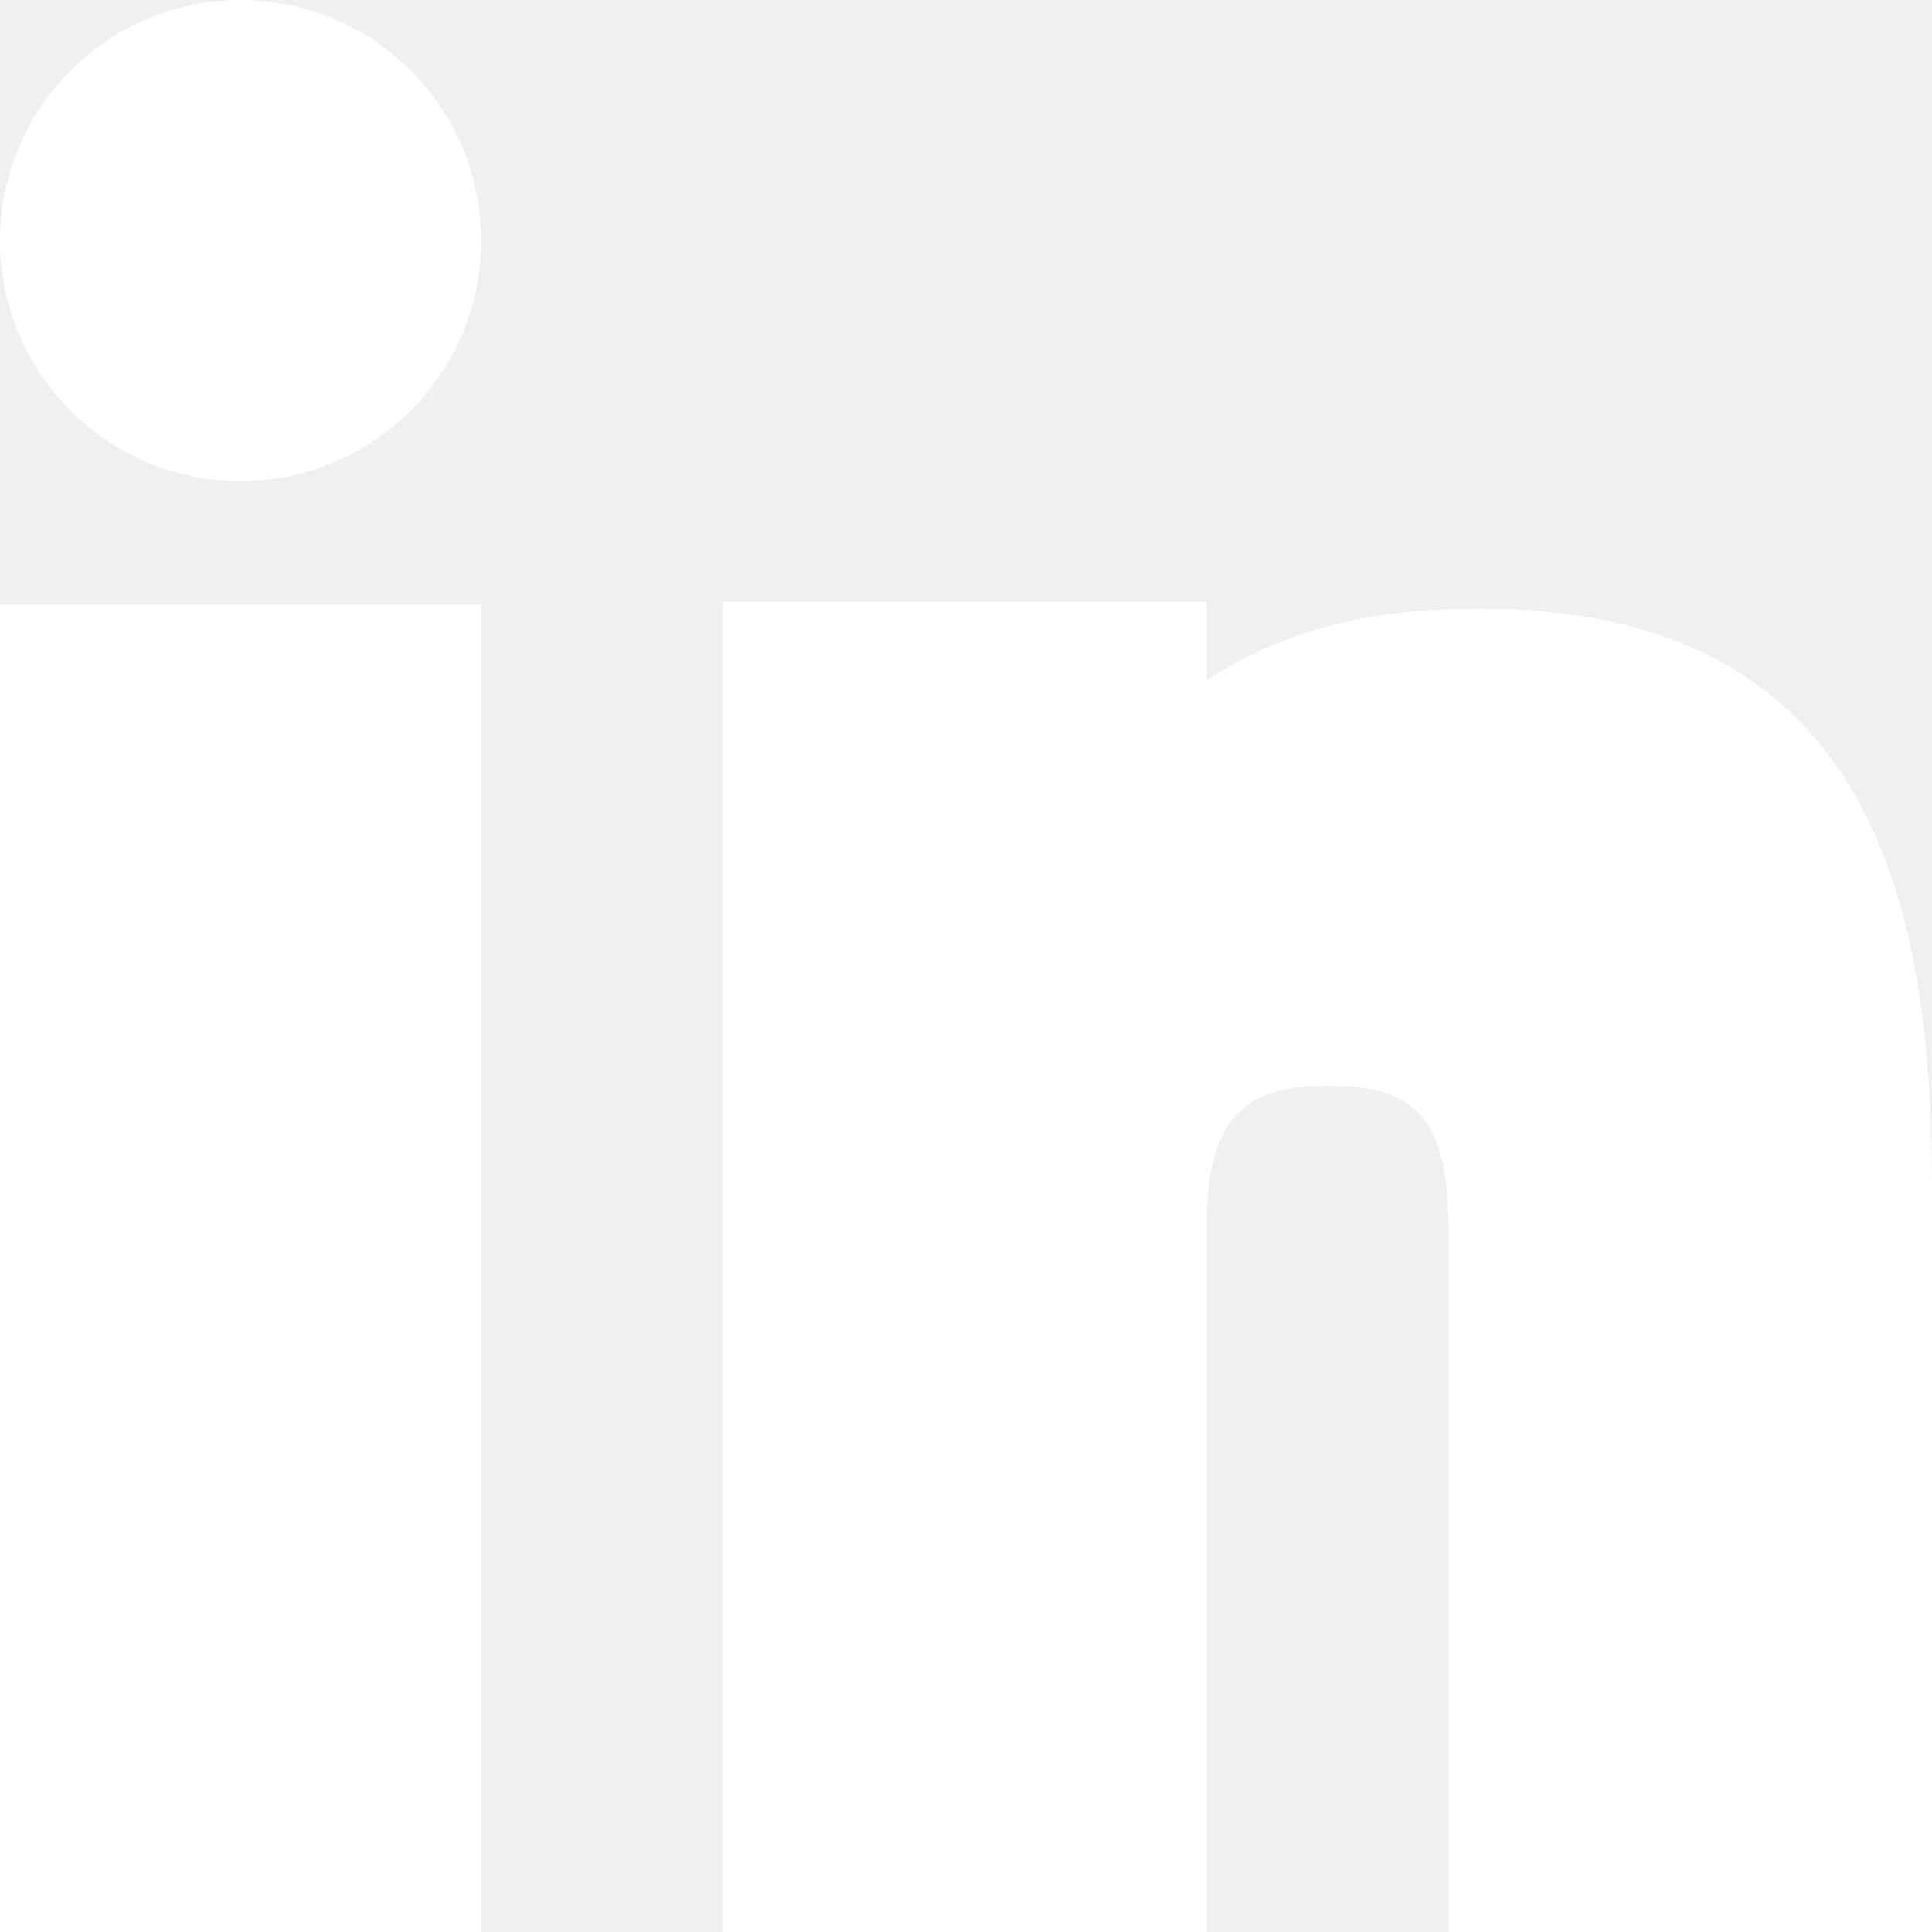
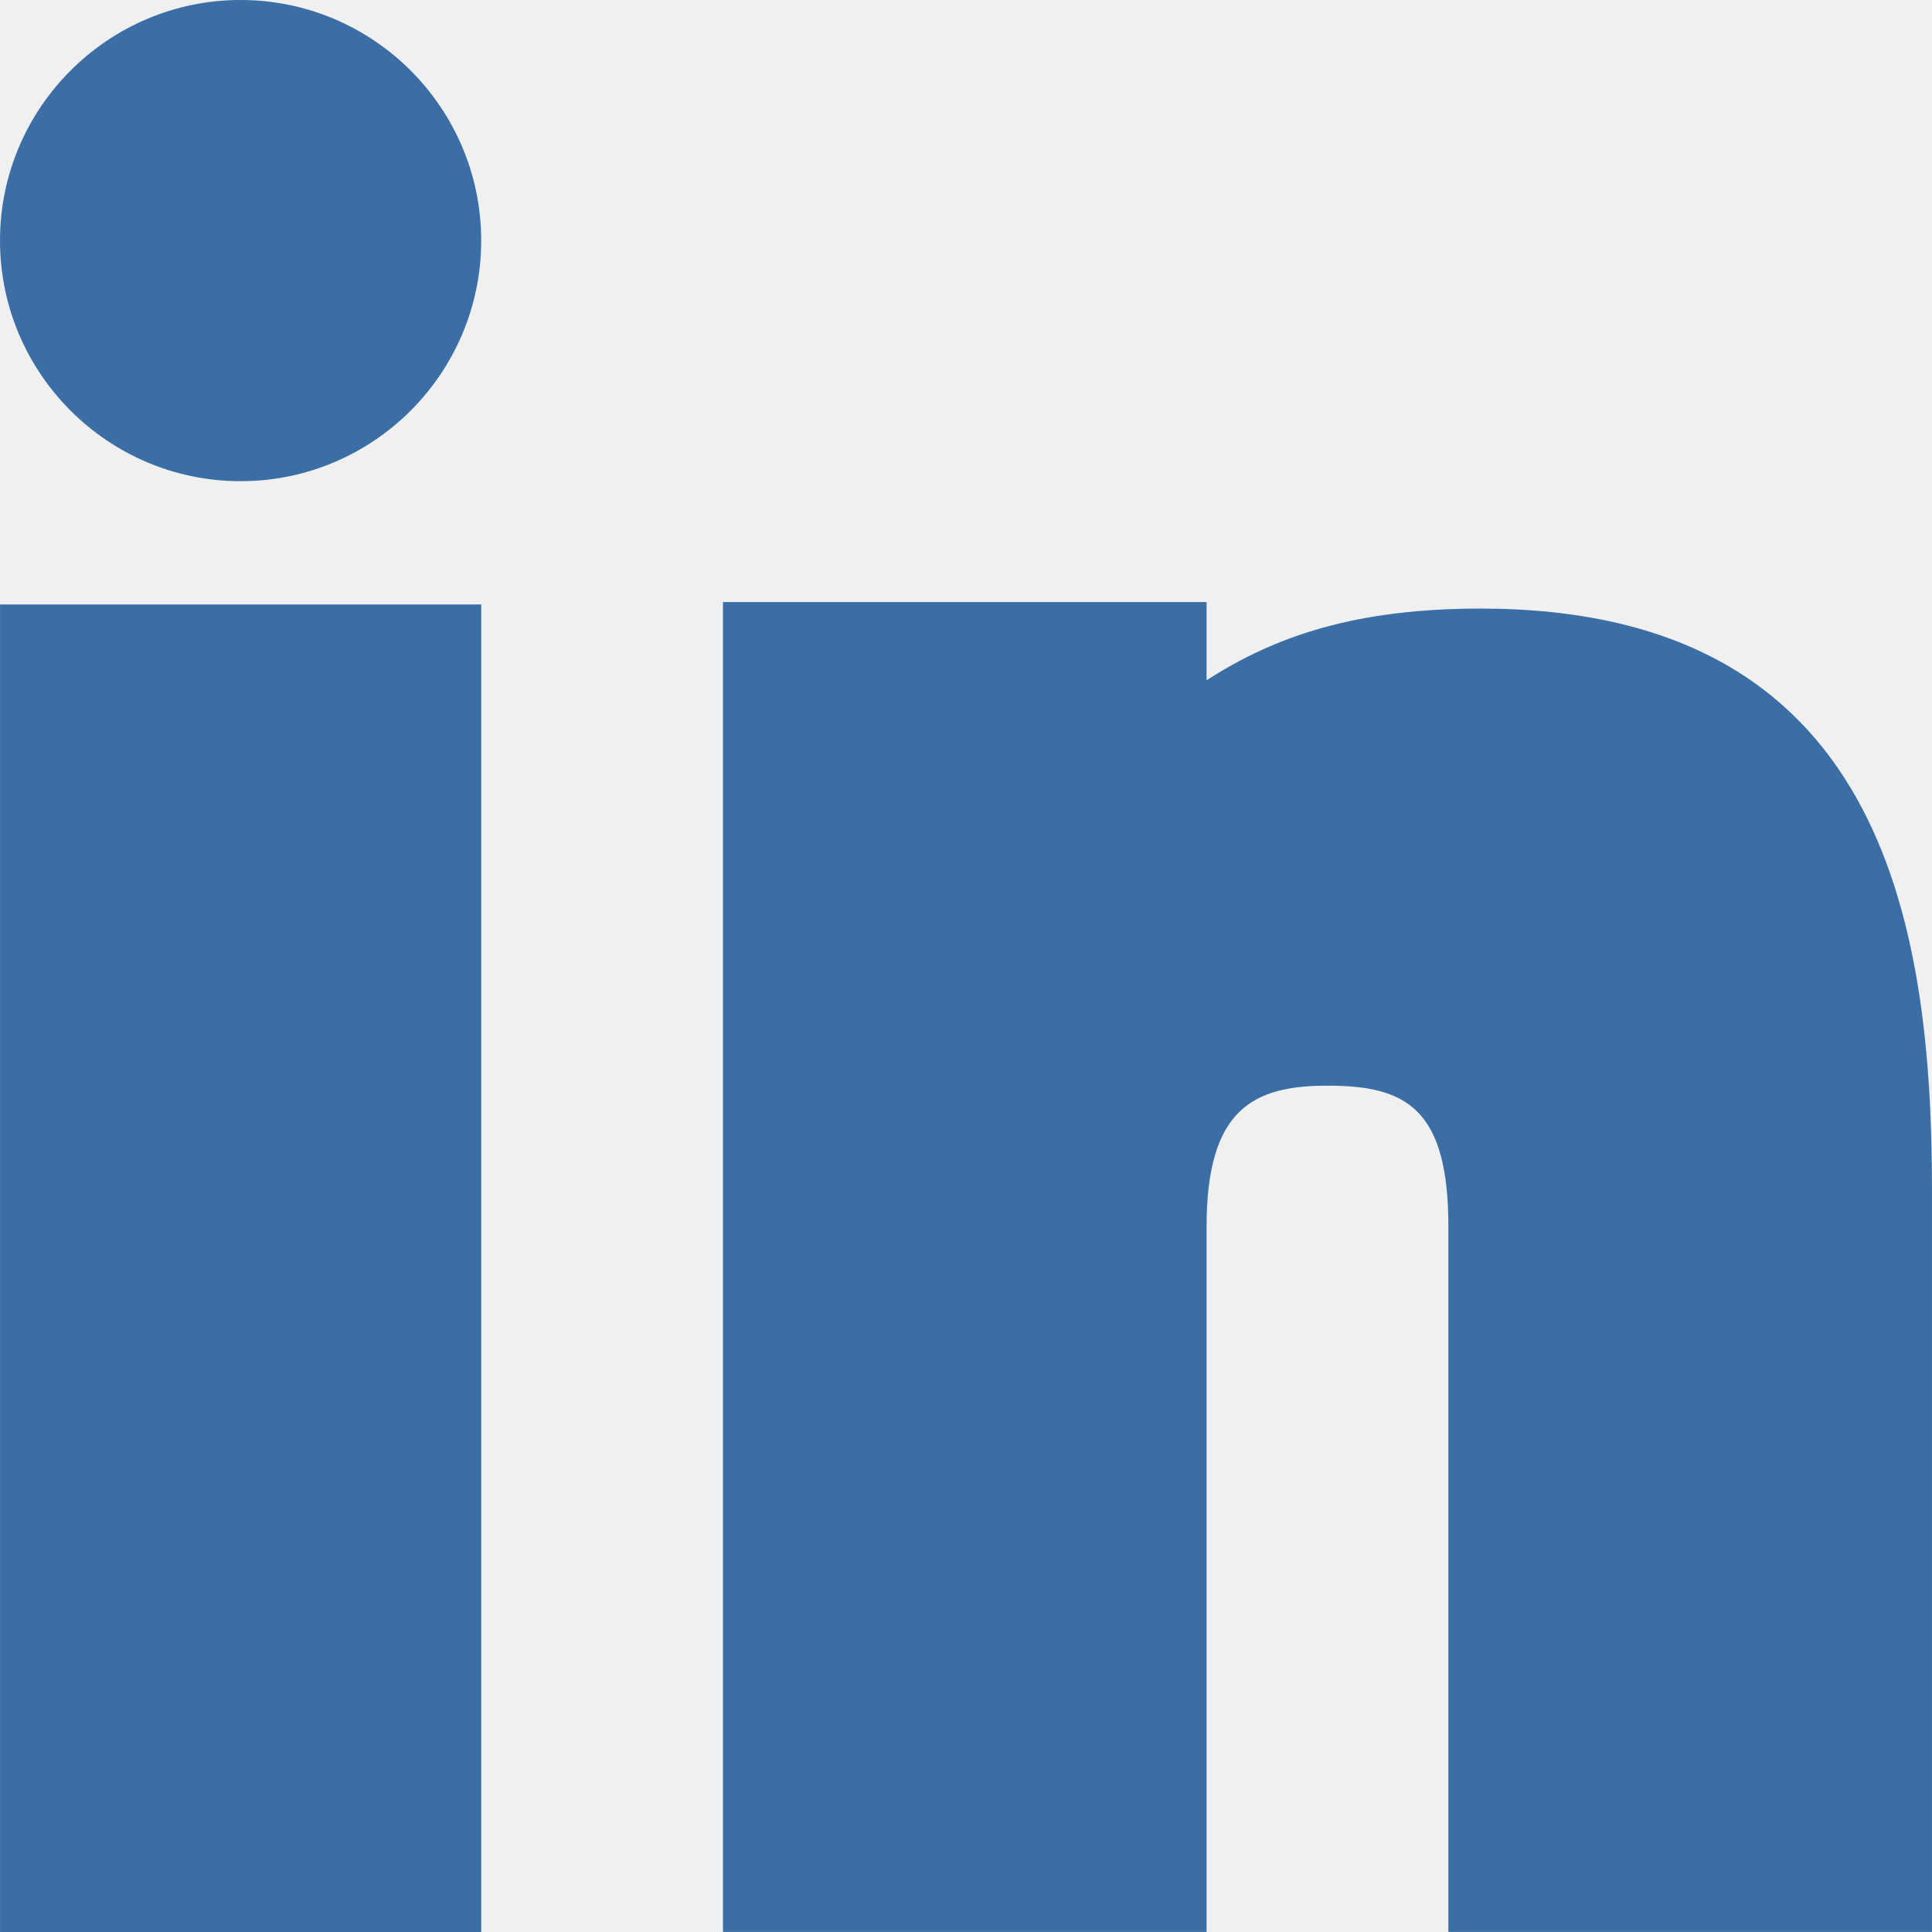
- <svg xmlns="http://www.w3.org/2000/svg" fill="#ffffff" width="800px" height="800px" viewBox="0 0 1920 1920">
+ <svg xmlns="http://www.w3.org/2000/svg" fill="#3a6ea5" width="800px" height="800px" viewBox="0 0 1920 1920">
  <path d="M478.234 600.75V1920H.036V600.75h478.198Zm720.853-2.438v77.737c69.807-45.056 150.308-71.249 272.38-71.249 397.577 0 448.521 308.666 448.521 577.562v737.602h-480.6v-700.836c0-117.867-42.173-140.215-120.15-140.215-74.134 0-120.151 23.55-120.151 140.215v700.836h-480.6V598.312h480.6ZM239.099 0c131.925 0 239.099 107.294 239.099 239.099s-107.174 239.099-239.1 239.099C107.295 478.198 0 370.904 0 239.098 0 107.295 107.294 0 239.099 0Z" fill-rule="evenodd" />
</svg>
